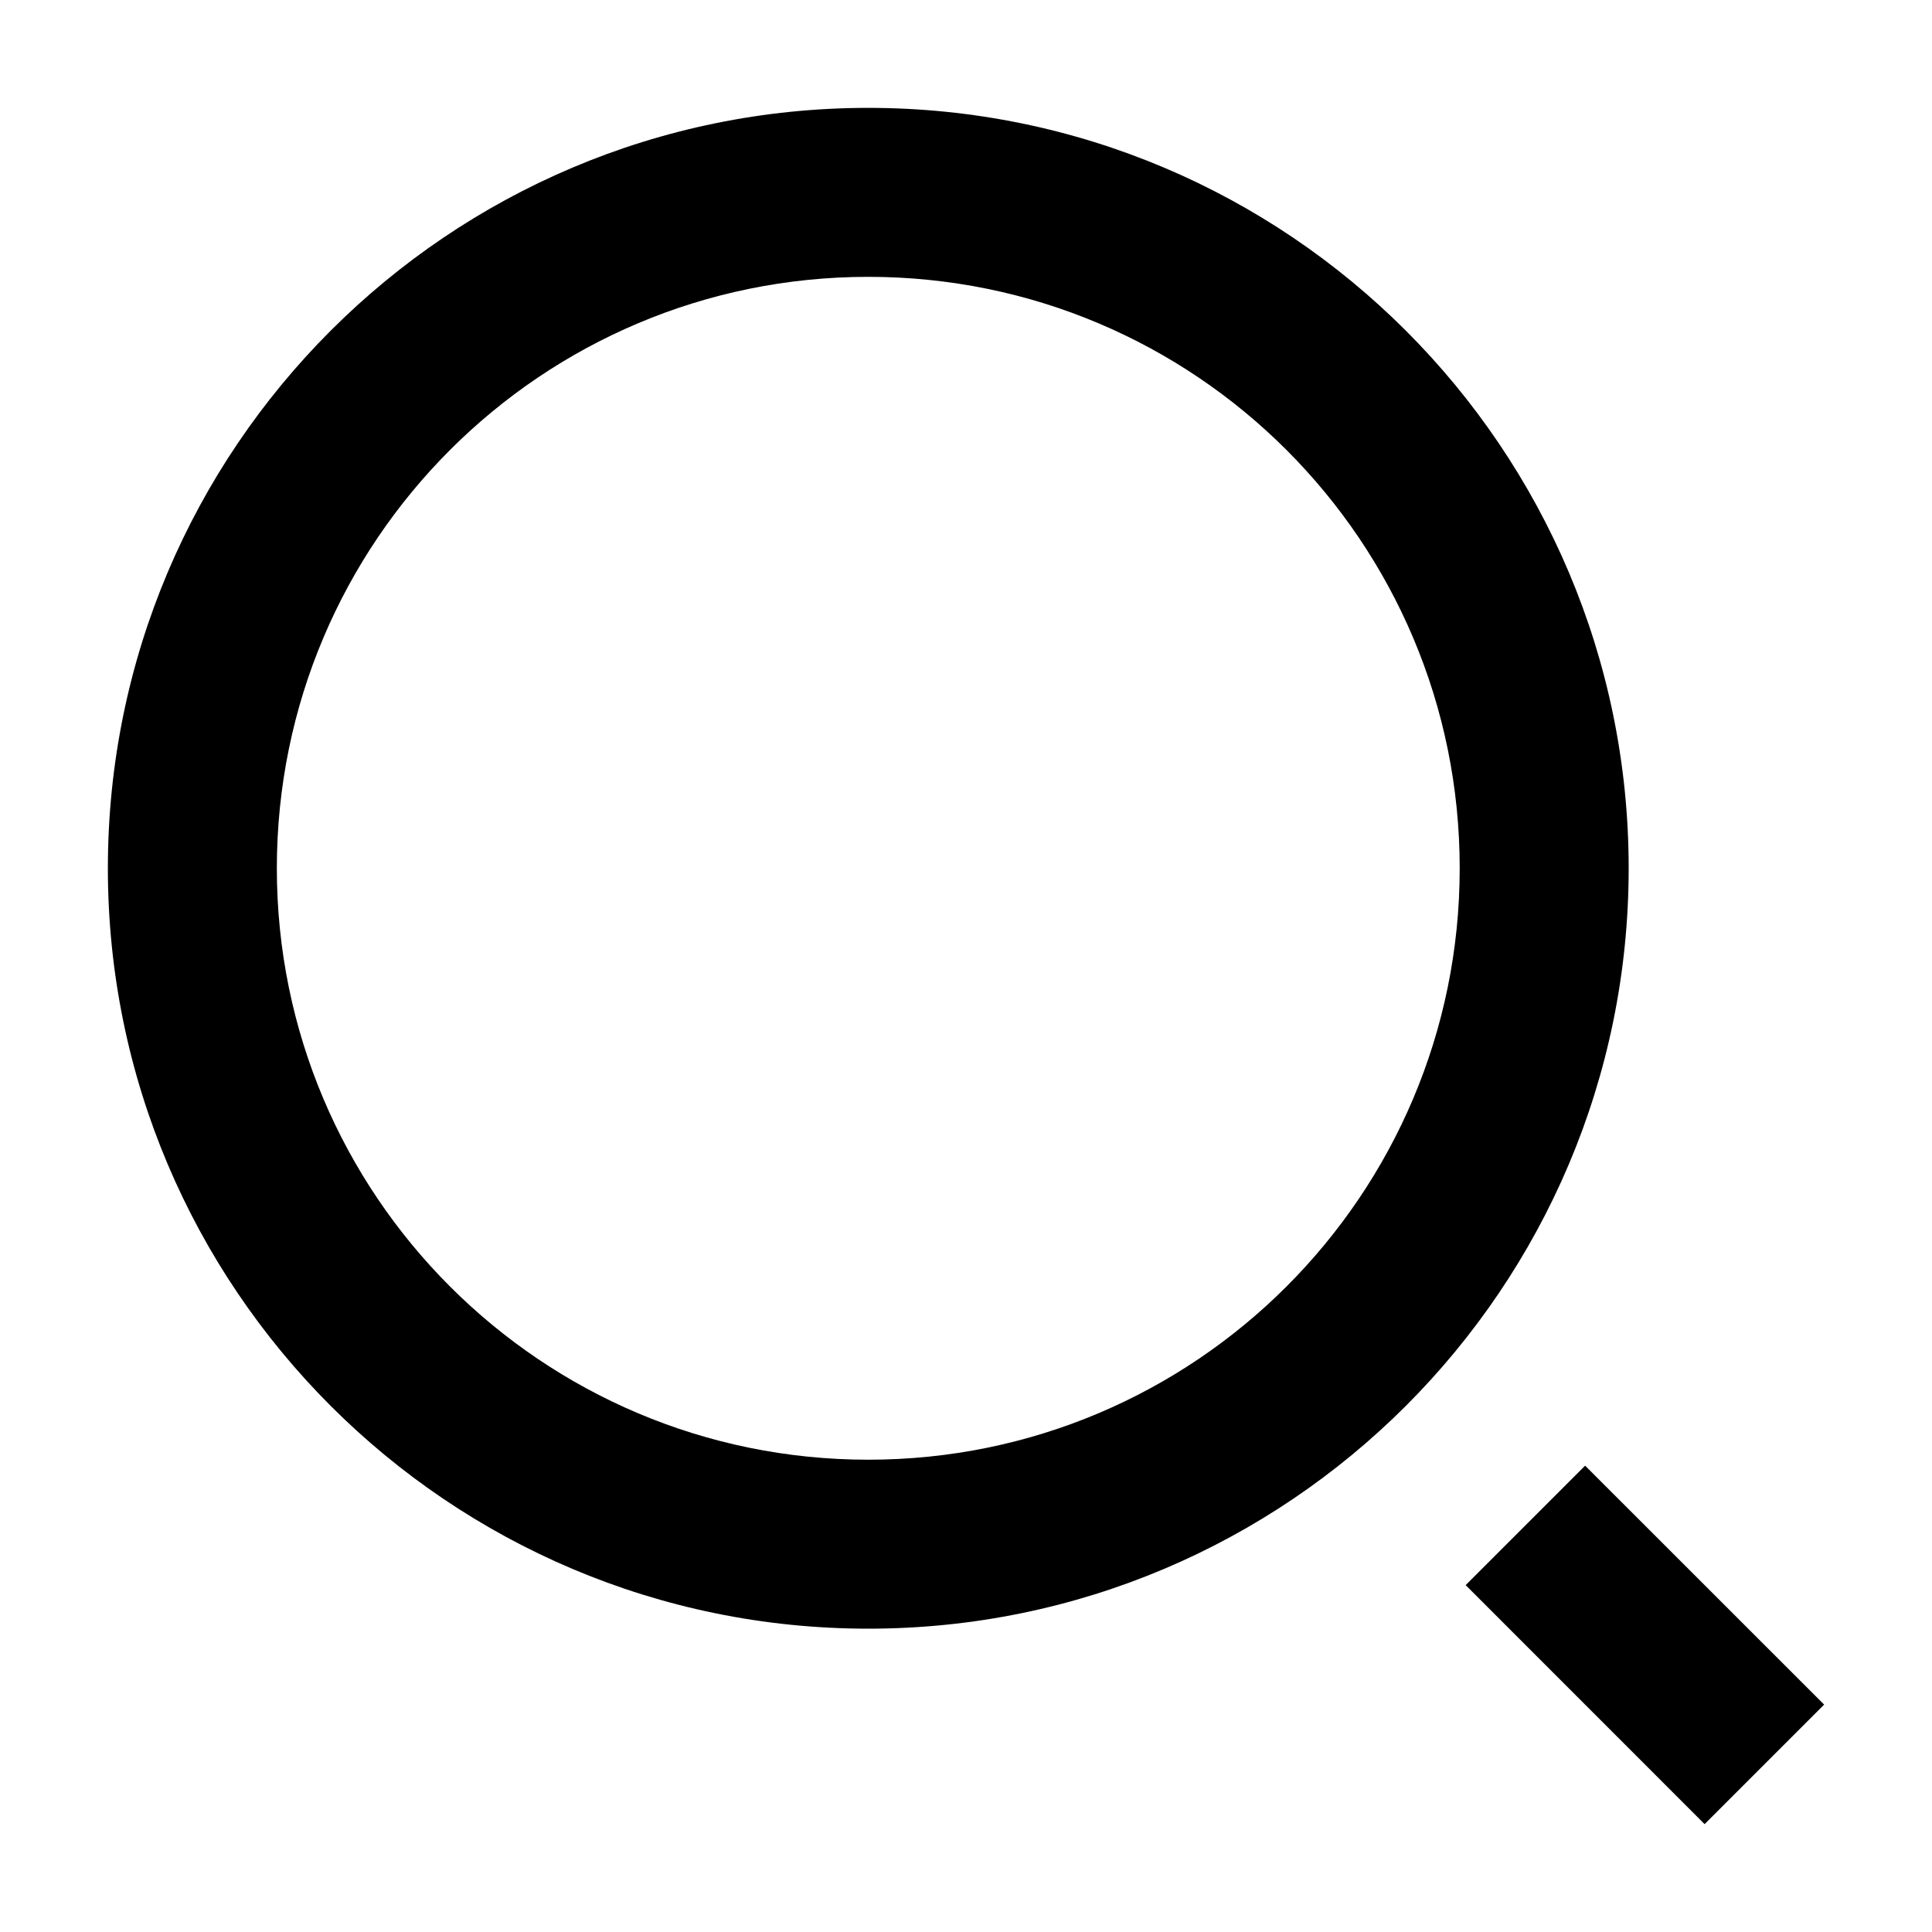
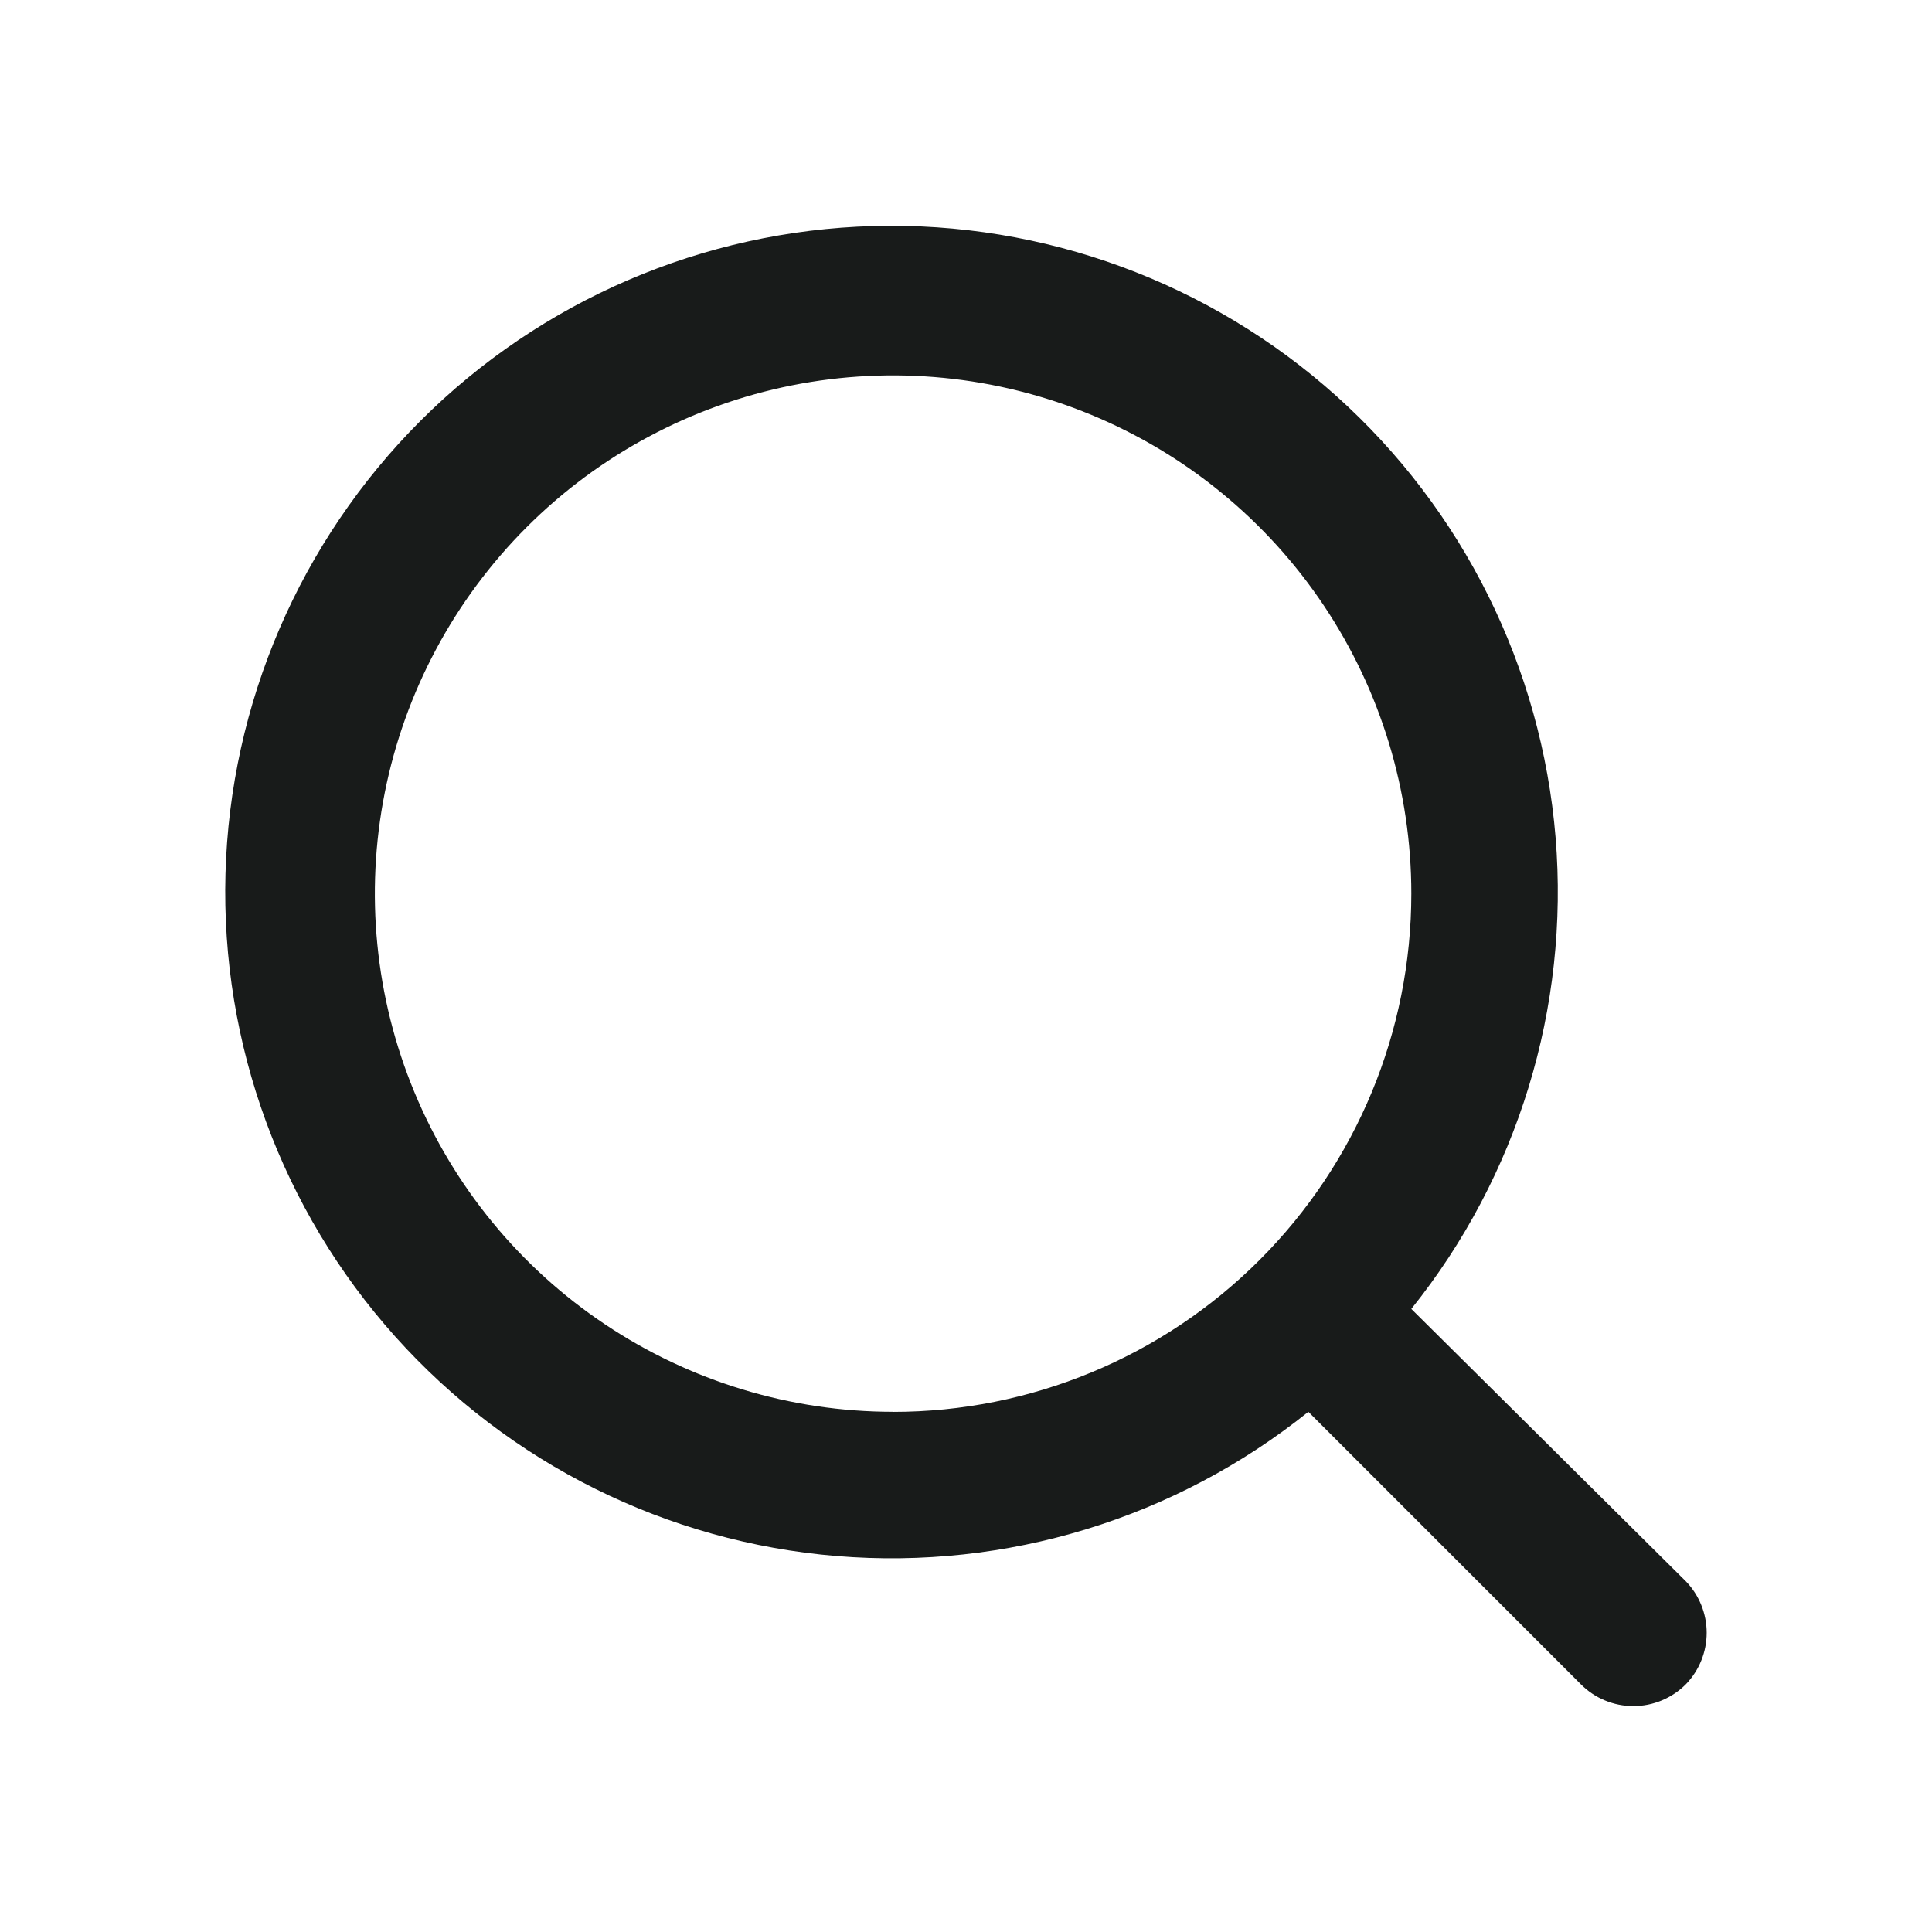
<svg xmlns="http://www.w3.org/2000/svg" width="800" height="800" viewBox="0 0 24 24" fill="none" version="1.1" id="svg1">
  <defs id="defs1" />
-   <path d="m 10.786,1.34 c 5.214,0 9.446,4.232 9.446,9.446 0,5.214 -4.232,9.446 -9.446,9.446 -5.214,0 -9.446,-4.232 -9.446,-9.446 0,-5.214 4.232,-9.446 9.446,-9.446 z m 0,16.793 c 4.058,0 7.347,-3.288 7.347,-7.347 0,-4.06 -3.288,-7.347 -7.347,-7.347 -4.06,0 -7.347,3.287 -7.347,7.347 0,4.058 3.287,7.347 7.347,7.347 z m 8.905,0.074 2.969,2.968 -1.485,1.485 -2.968,-2.969 z" fill="currentColor" id="path1" style="stroke-width:1.399" />
+   <path d="M 20.943,19.644 17.532,16.26 C 18.856,14.609 19.497,12.513 19.324,10.403 19.15,8.294 18.175,6.331 16.599,4.918 15.022,3.505 12.964,2.75 10.849,2.808 8.733,2.866 6.719,3.733 5.222,5.229 3.726,6.726 2.859,8.74 2.801,10.855 c -0.058,2.116 0.697,4.174 2.11,5.75 1.413,1.576 3.376,2.552 5.485,2.725 2.11,0.174 4.206,-0.468 5.857,-1.792 l 3.384,3.384 c 0.086,0.086 0.187,0.155 0.299,0.201 0.112,0.047 0.232,0.071 0.354,0.071 0.121,0 0.242,-0.024 0.354,-0.071 0.112,-0.047 0.214,-0.115 0.299,-0.201 0.166,-0.172 0.258,-0.401 0.258,-0.639 0,-0.238 -0.093,-0.468 -0.258,-0.639 z m -9.849,-2.106 c -1.273,0 -2.518,-0.378 -3.576,-1.085 C 6.459,15.746 5.634,14.741 5.147,13.565 4.659,12.388 4.532,11.094 4.78,9.845 5.029,8.596 5.642,7.449 6.542,6.549 7.442,5.649 8.59,5.036 9.838,4.787 11.087,4.539 12.381,4.666 13.558,5.154 c 1.176,0.487 2.182,1.312 2.889,2.371 0.707,1.059 1.085,2.303 1.085,3.576 0,1.707 -0.678,3.345 -1.886,4.552 -1.207,1.207 -2.845,1.886 -4.552,1.886 z" fill="#181b1a" id="path1" style="stroke-width:0.92" />
</svg>
